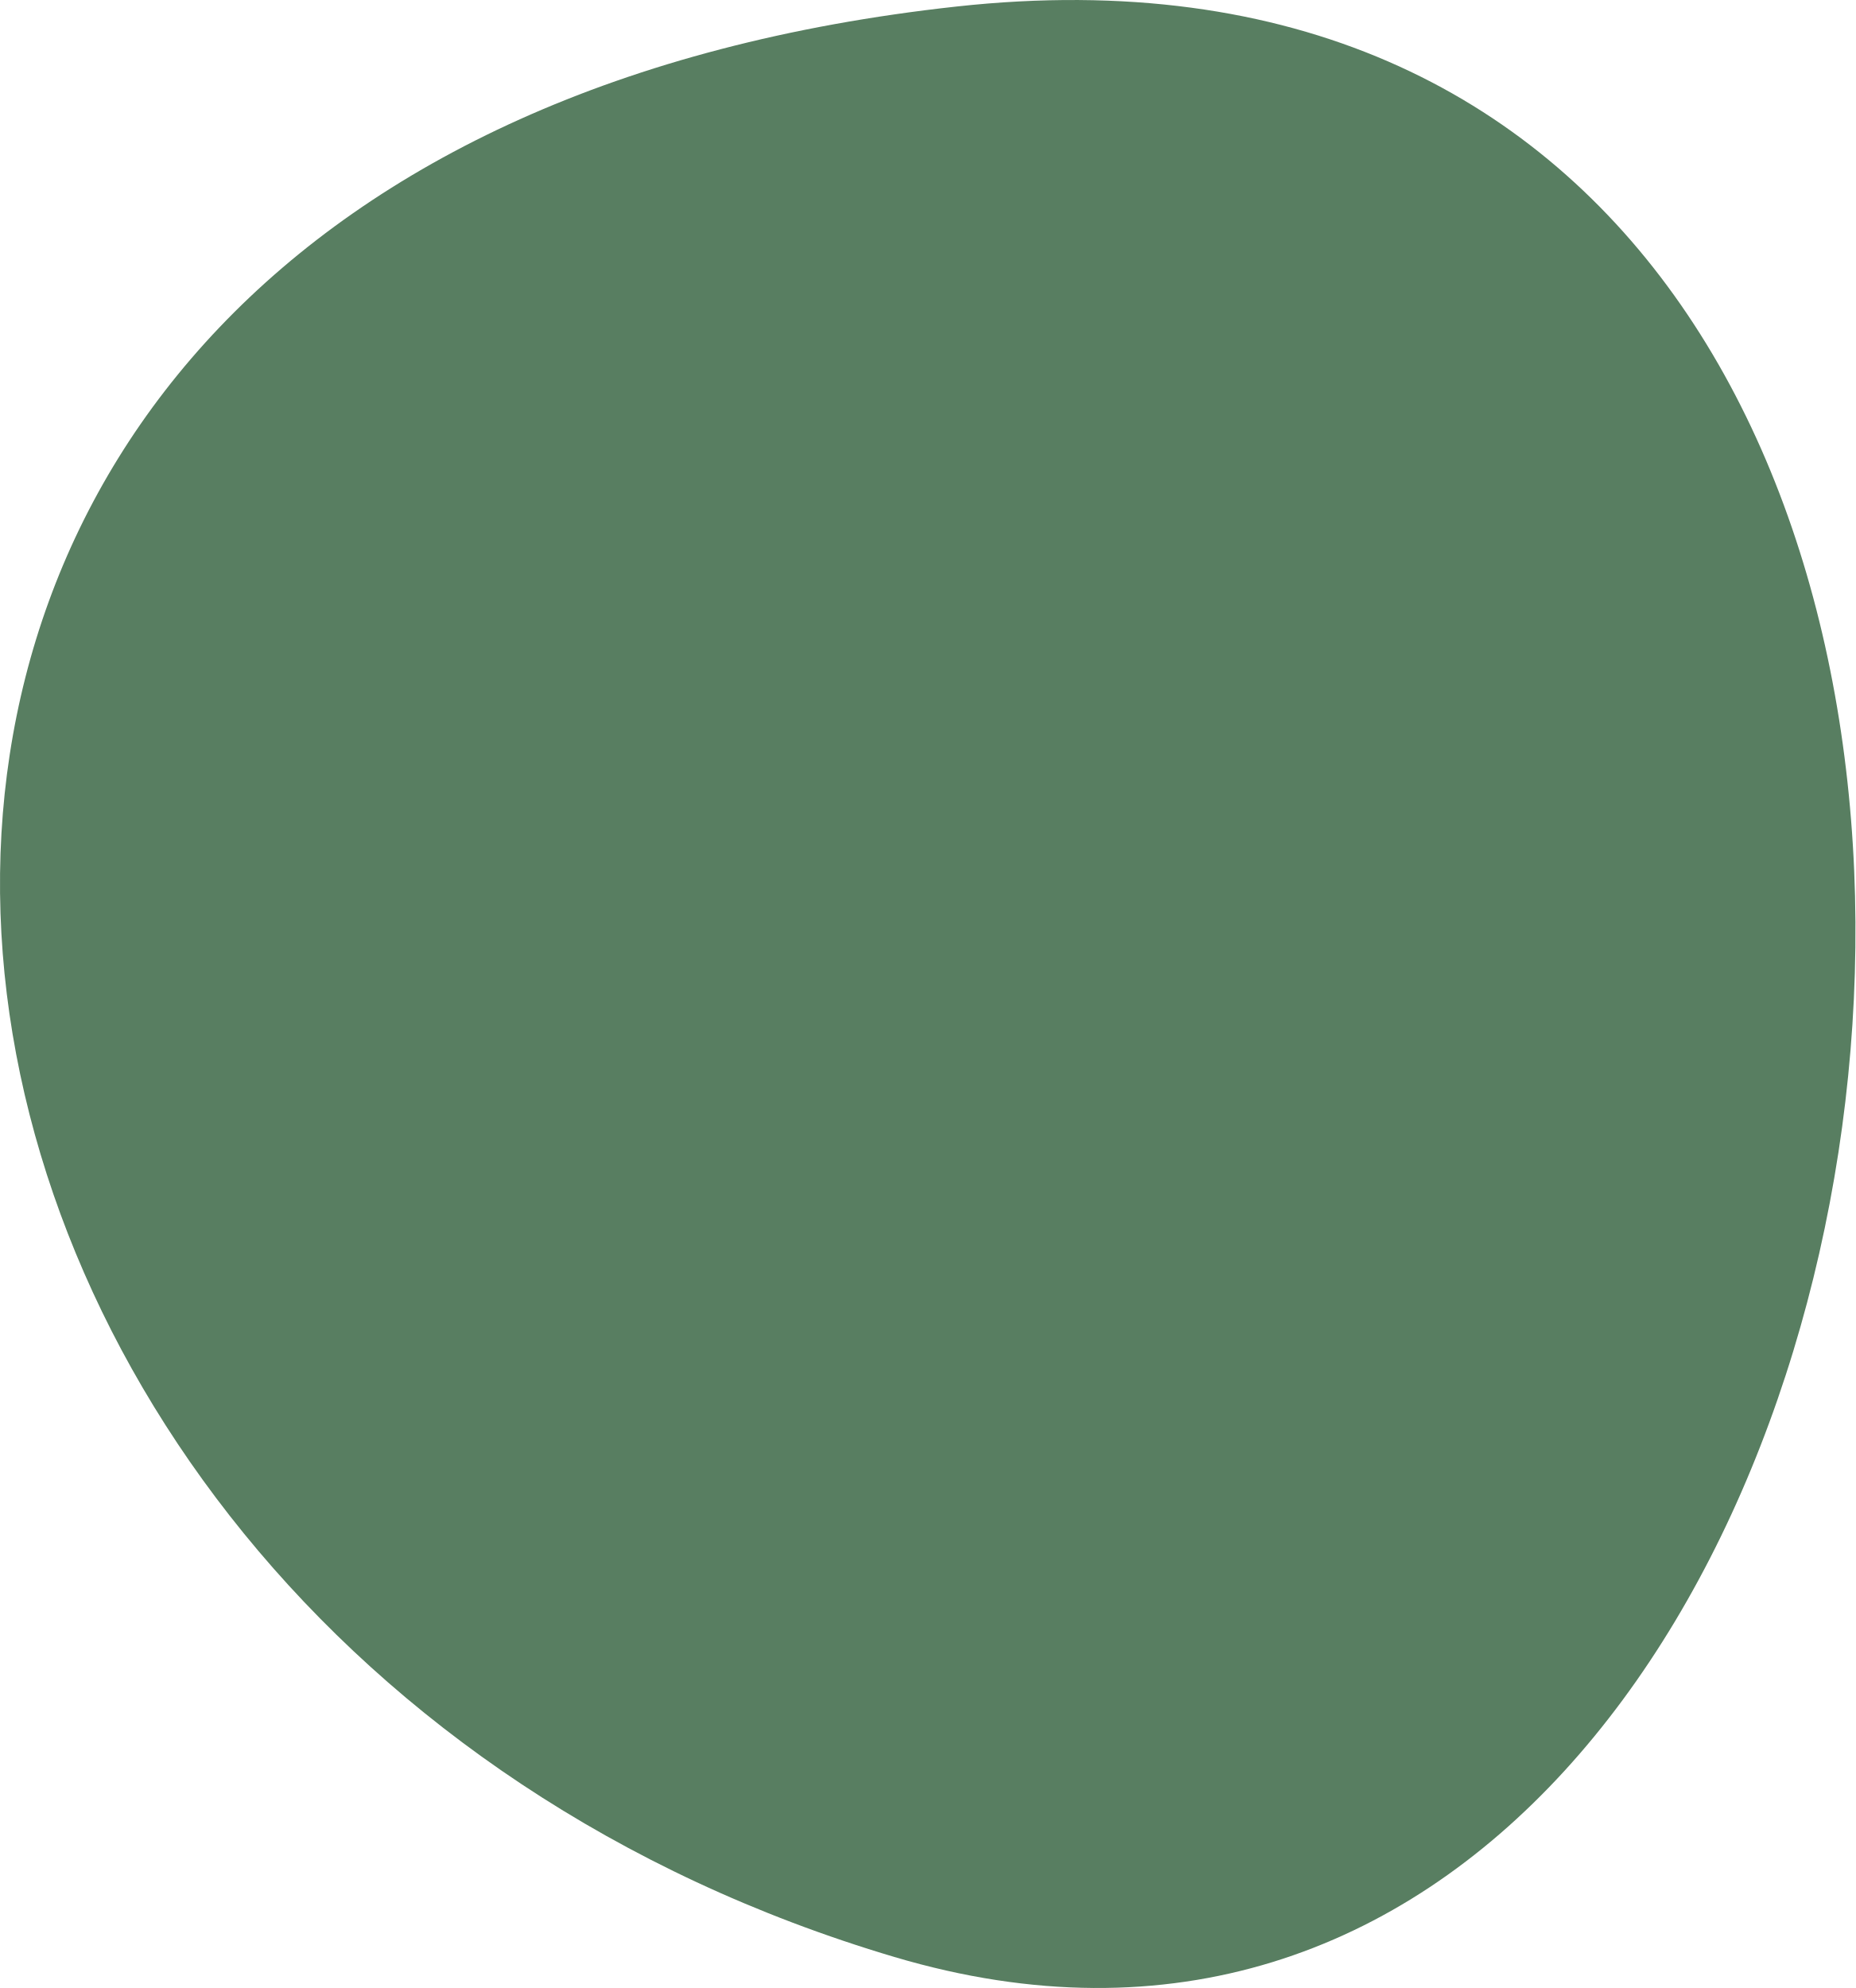
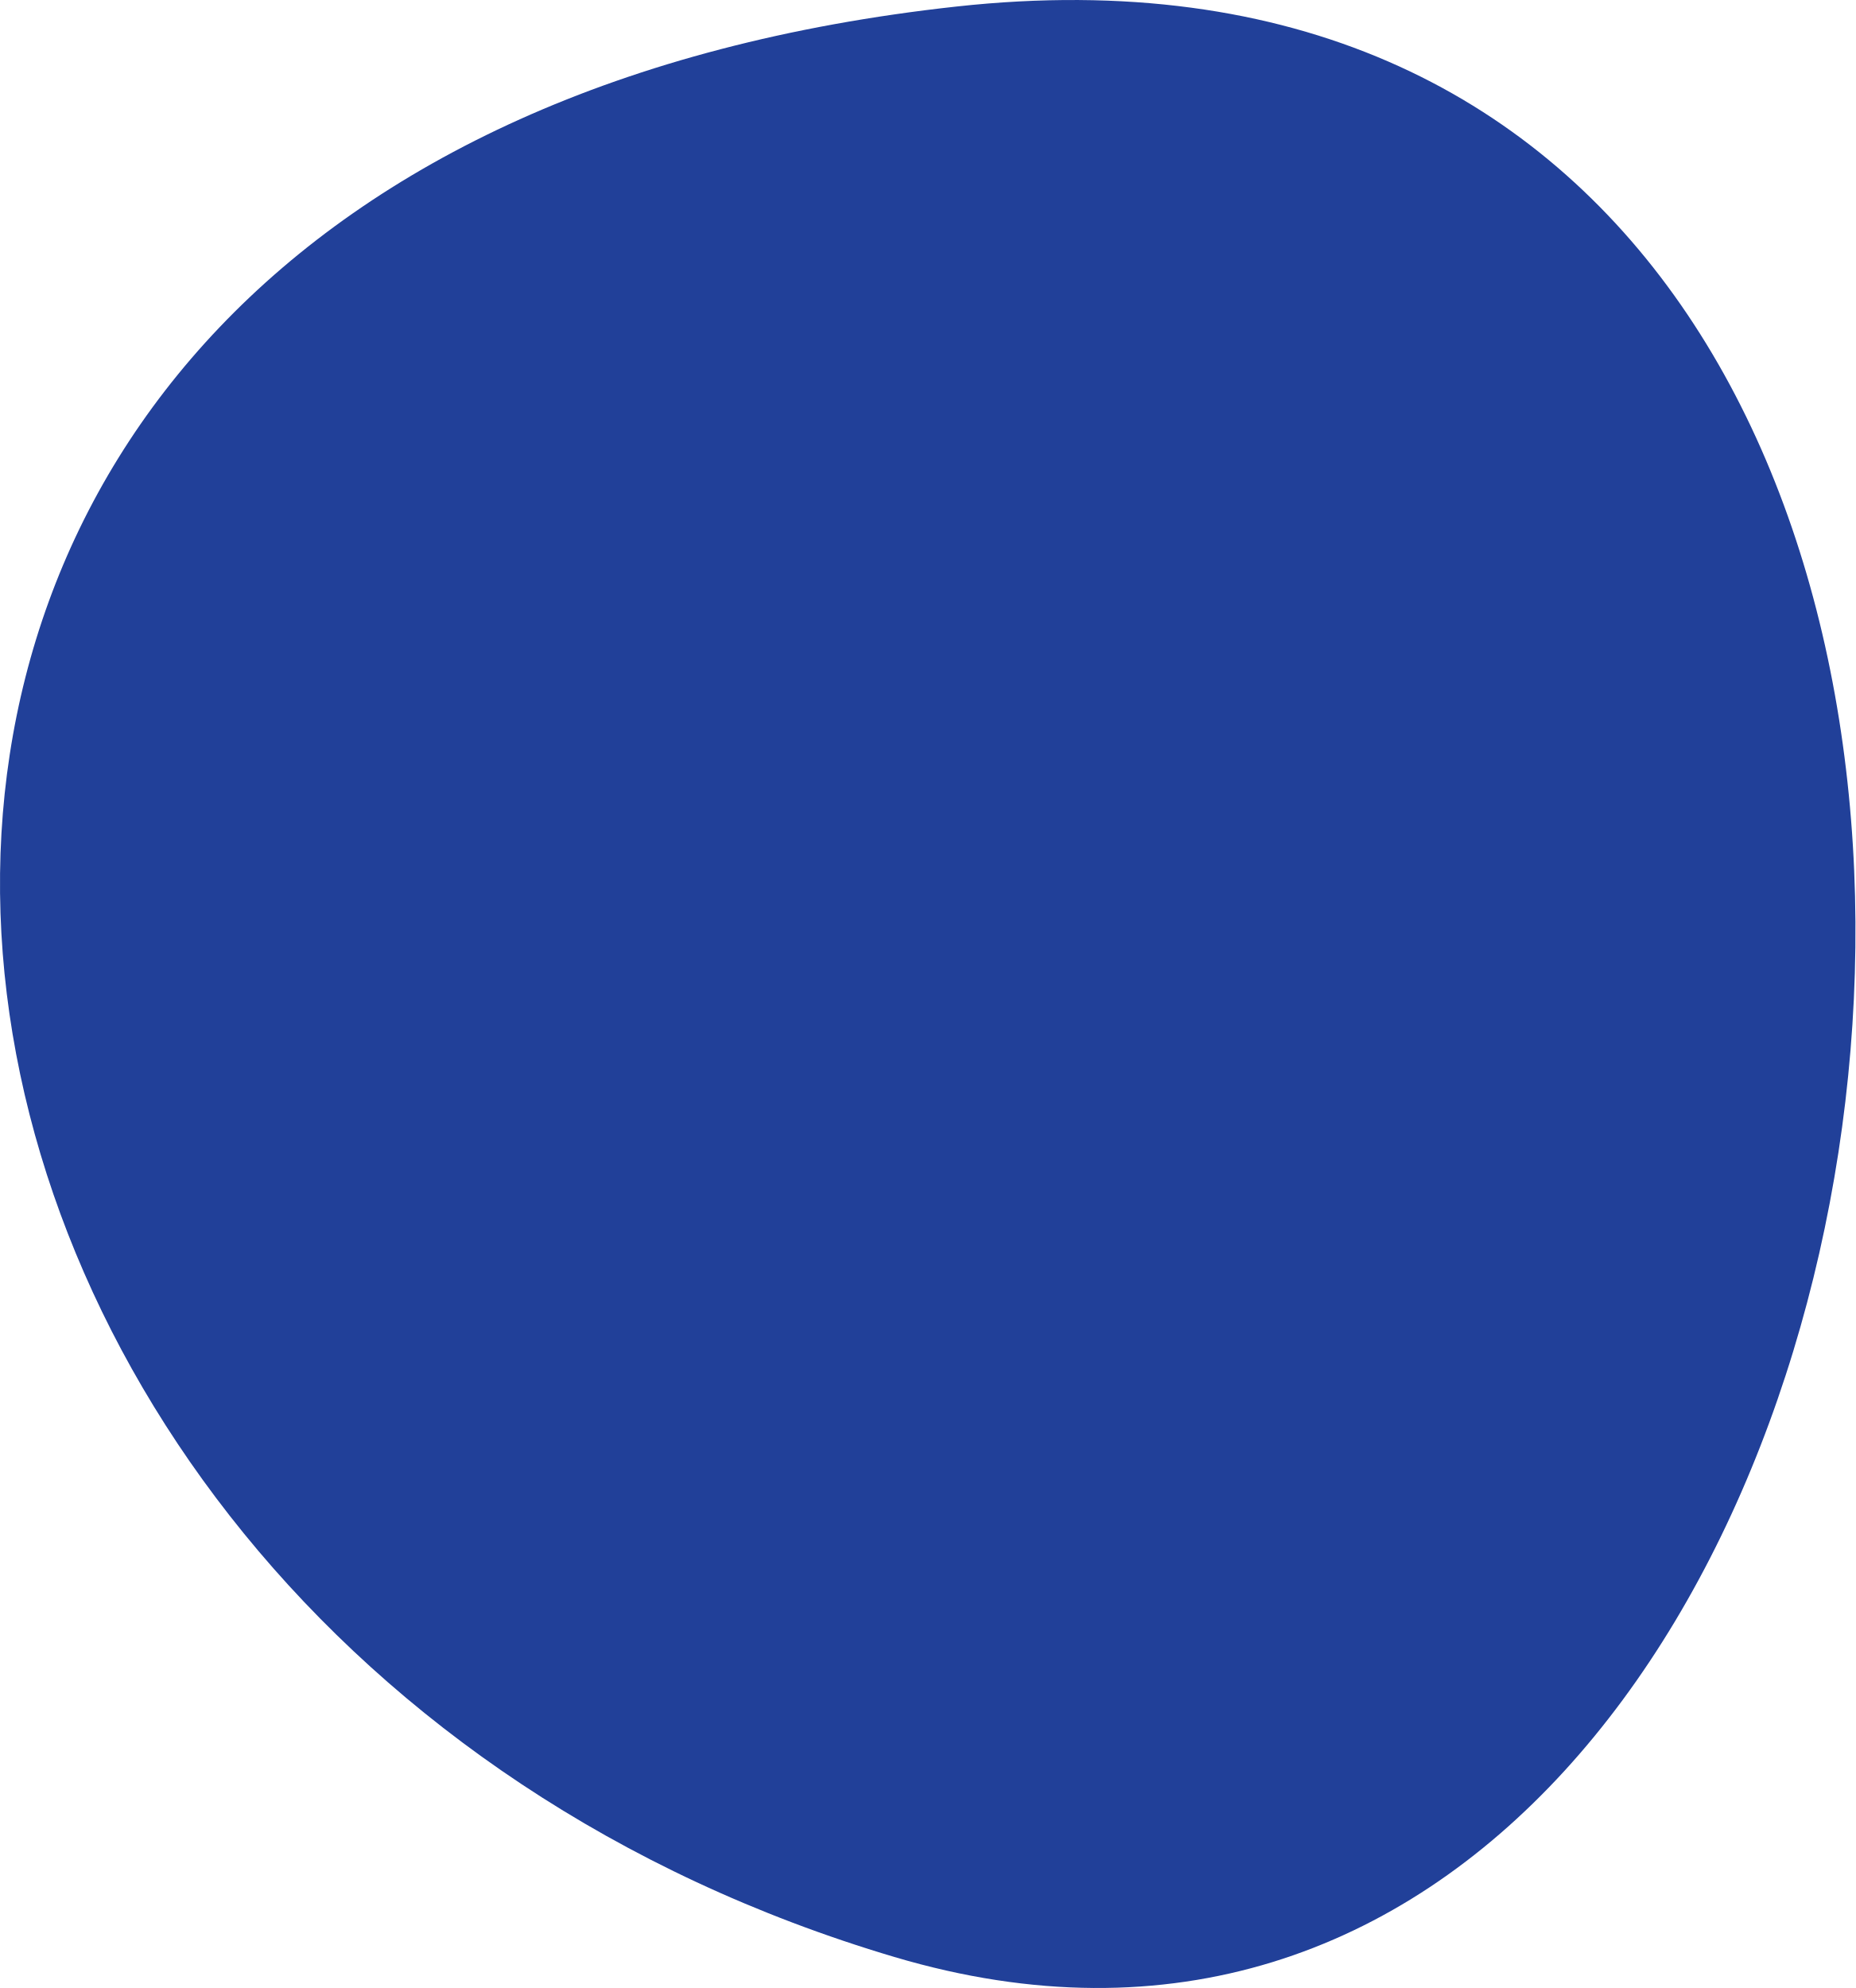
- <svg xmlns="http://www.w3.org/2000/svg" width="140" height="150" viewBox="0 0 140 150">
-   <path d="M262.024,592.994C177.958,568.037,164.657,457,266.71,445.825S346.089,617.952,262.024,592.994Z" transform="translate(-194.535 -445.333)" fill="#587e61" />
+ <svg xmlns="http://www.w3.org/2000/svg" width="140px" height="150px" viewBox="0 0 140 150" version="1.1">
+   <g id="Page-1" stroke="none" stroke-width="1" fill="none" fill-rule="evenodd">
+     <g id="login-shape" fill="#214099" fill-rule="nonzero">
+       <path d="M67.489,147.661 C-16.577,122.704 -29.878,11.667 72.175,0.492 C174.228,-10.683 151.554,172.619 67.489,147.661 Z" id="Path" />
+     </g>
+   </g>
</svg>
